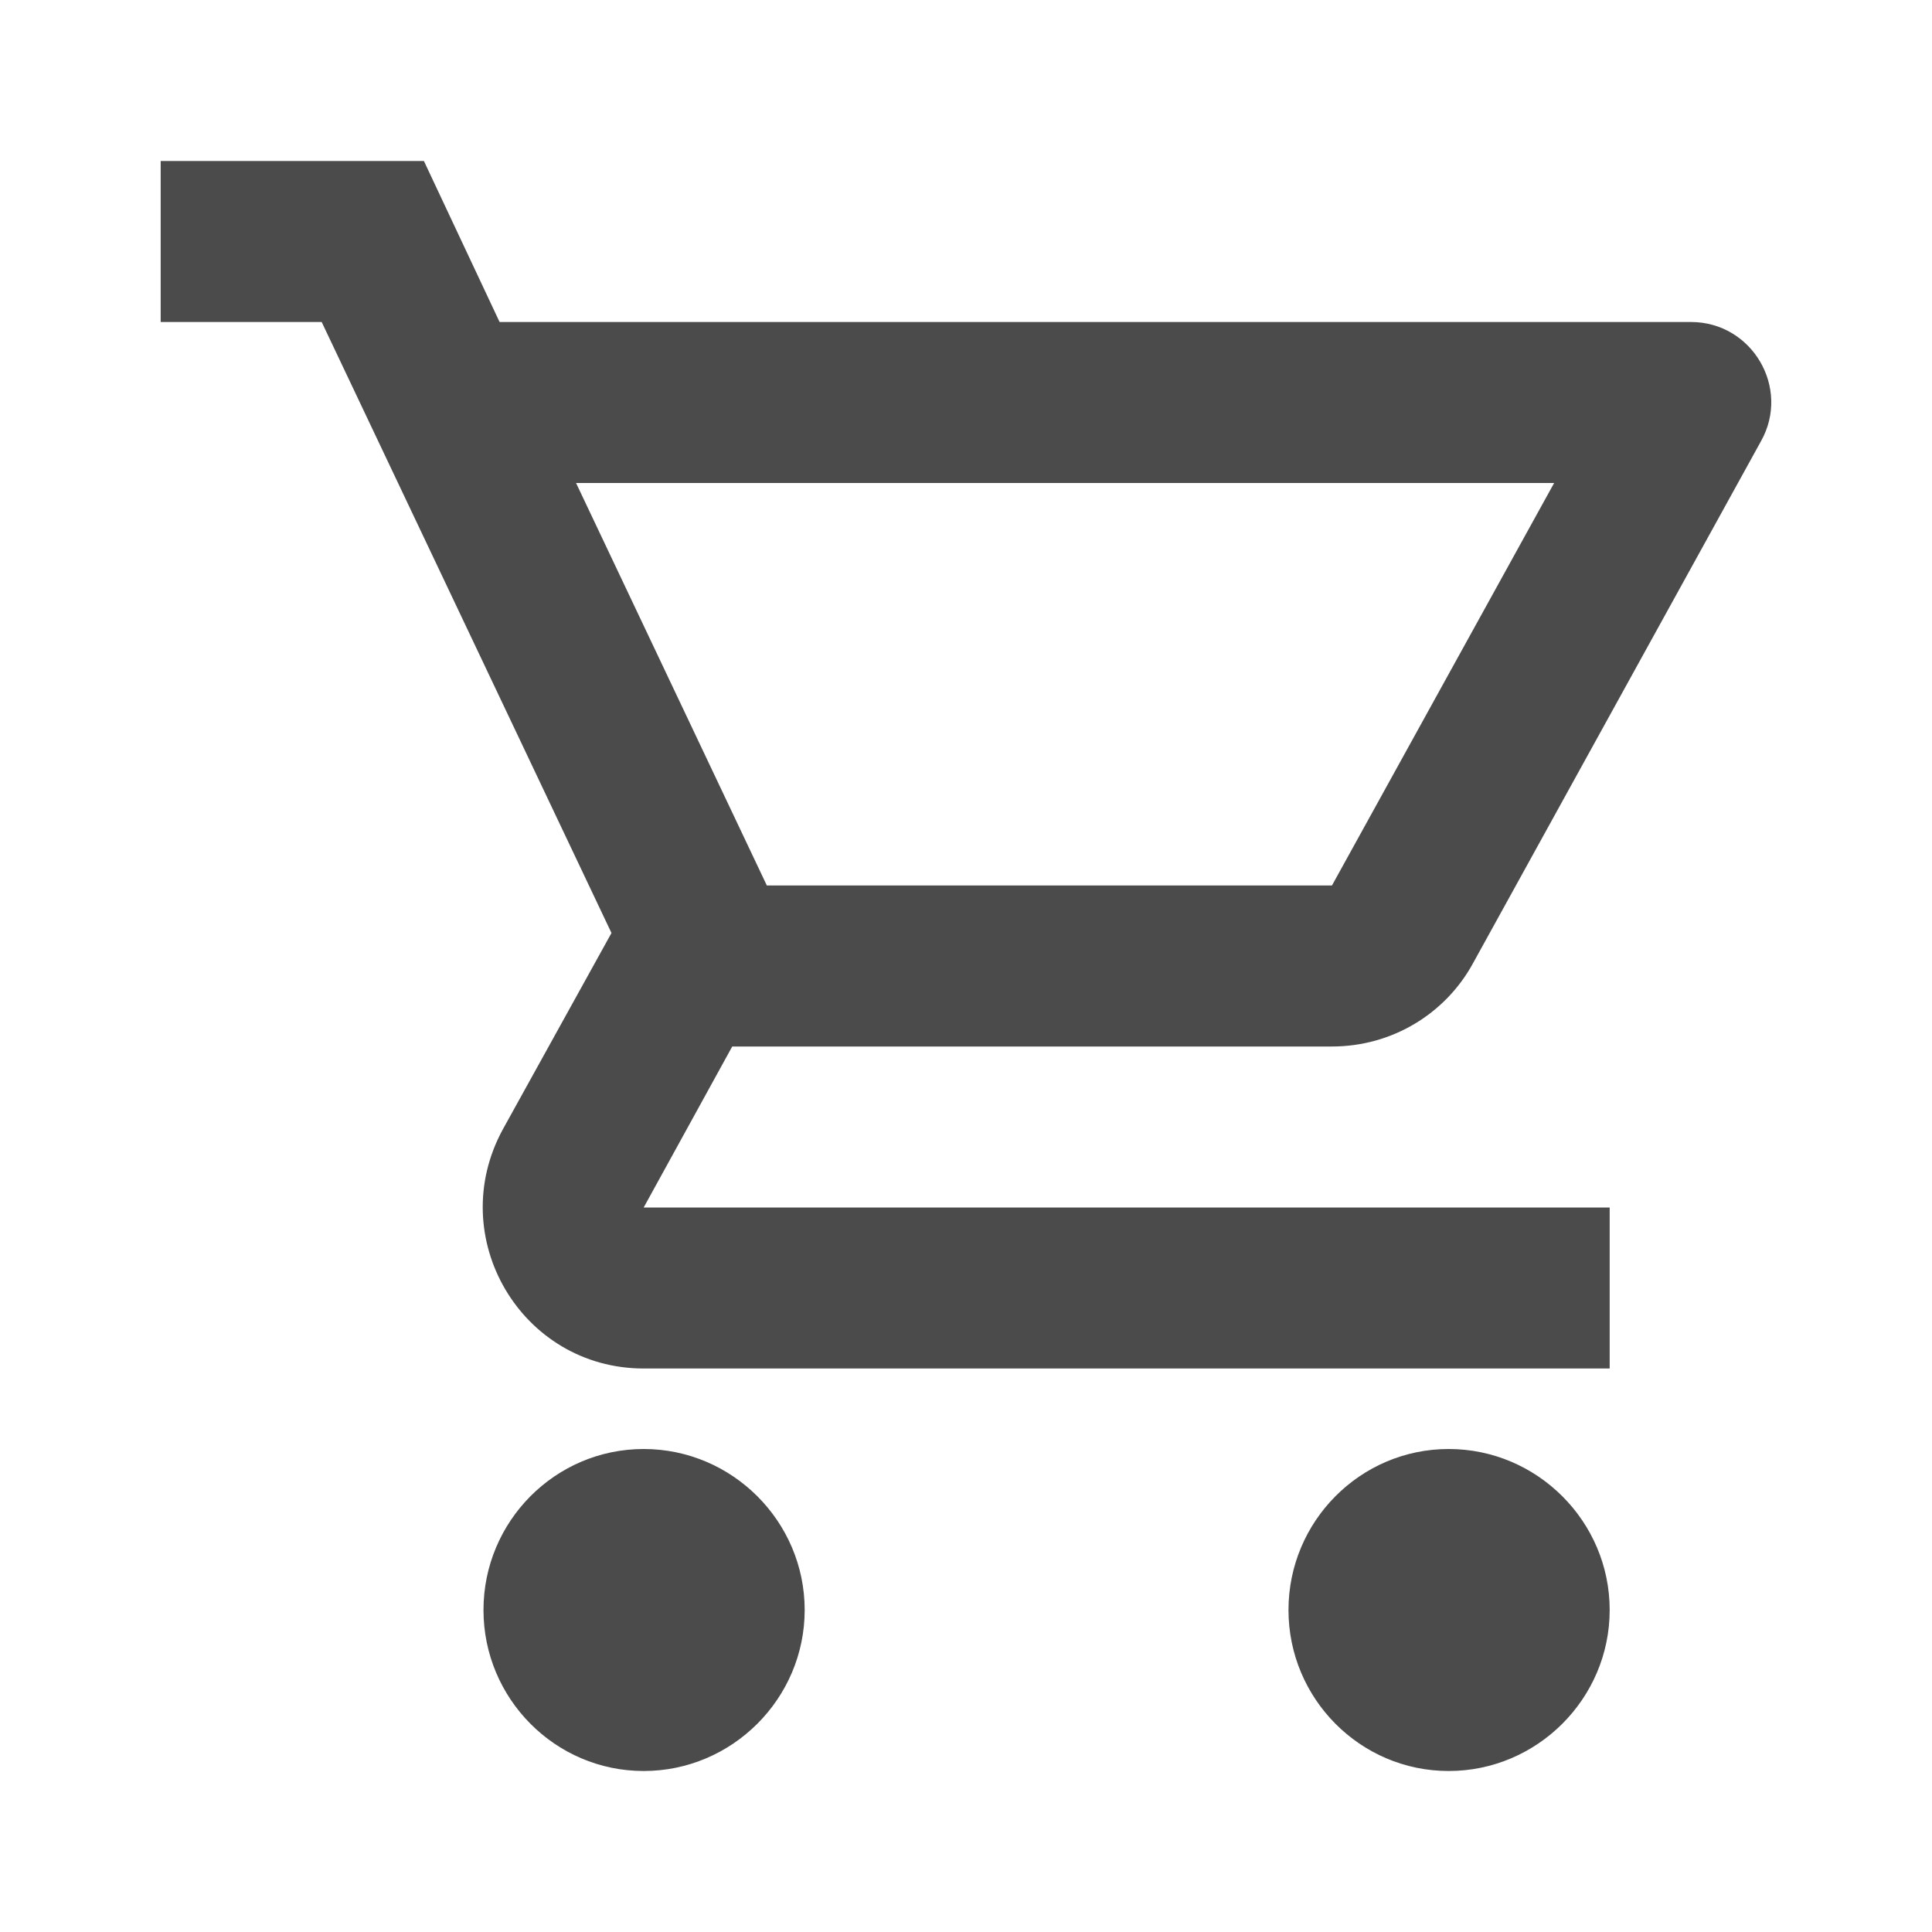
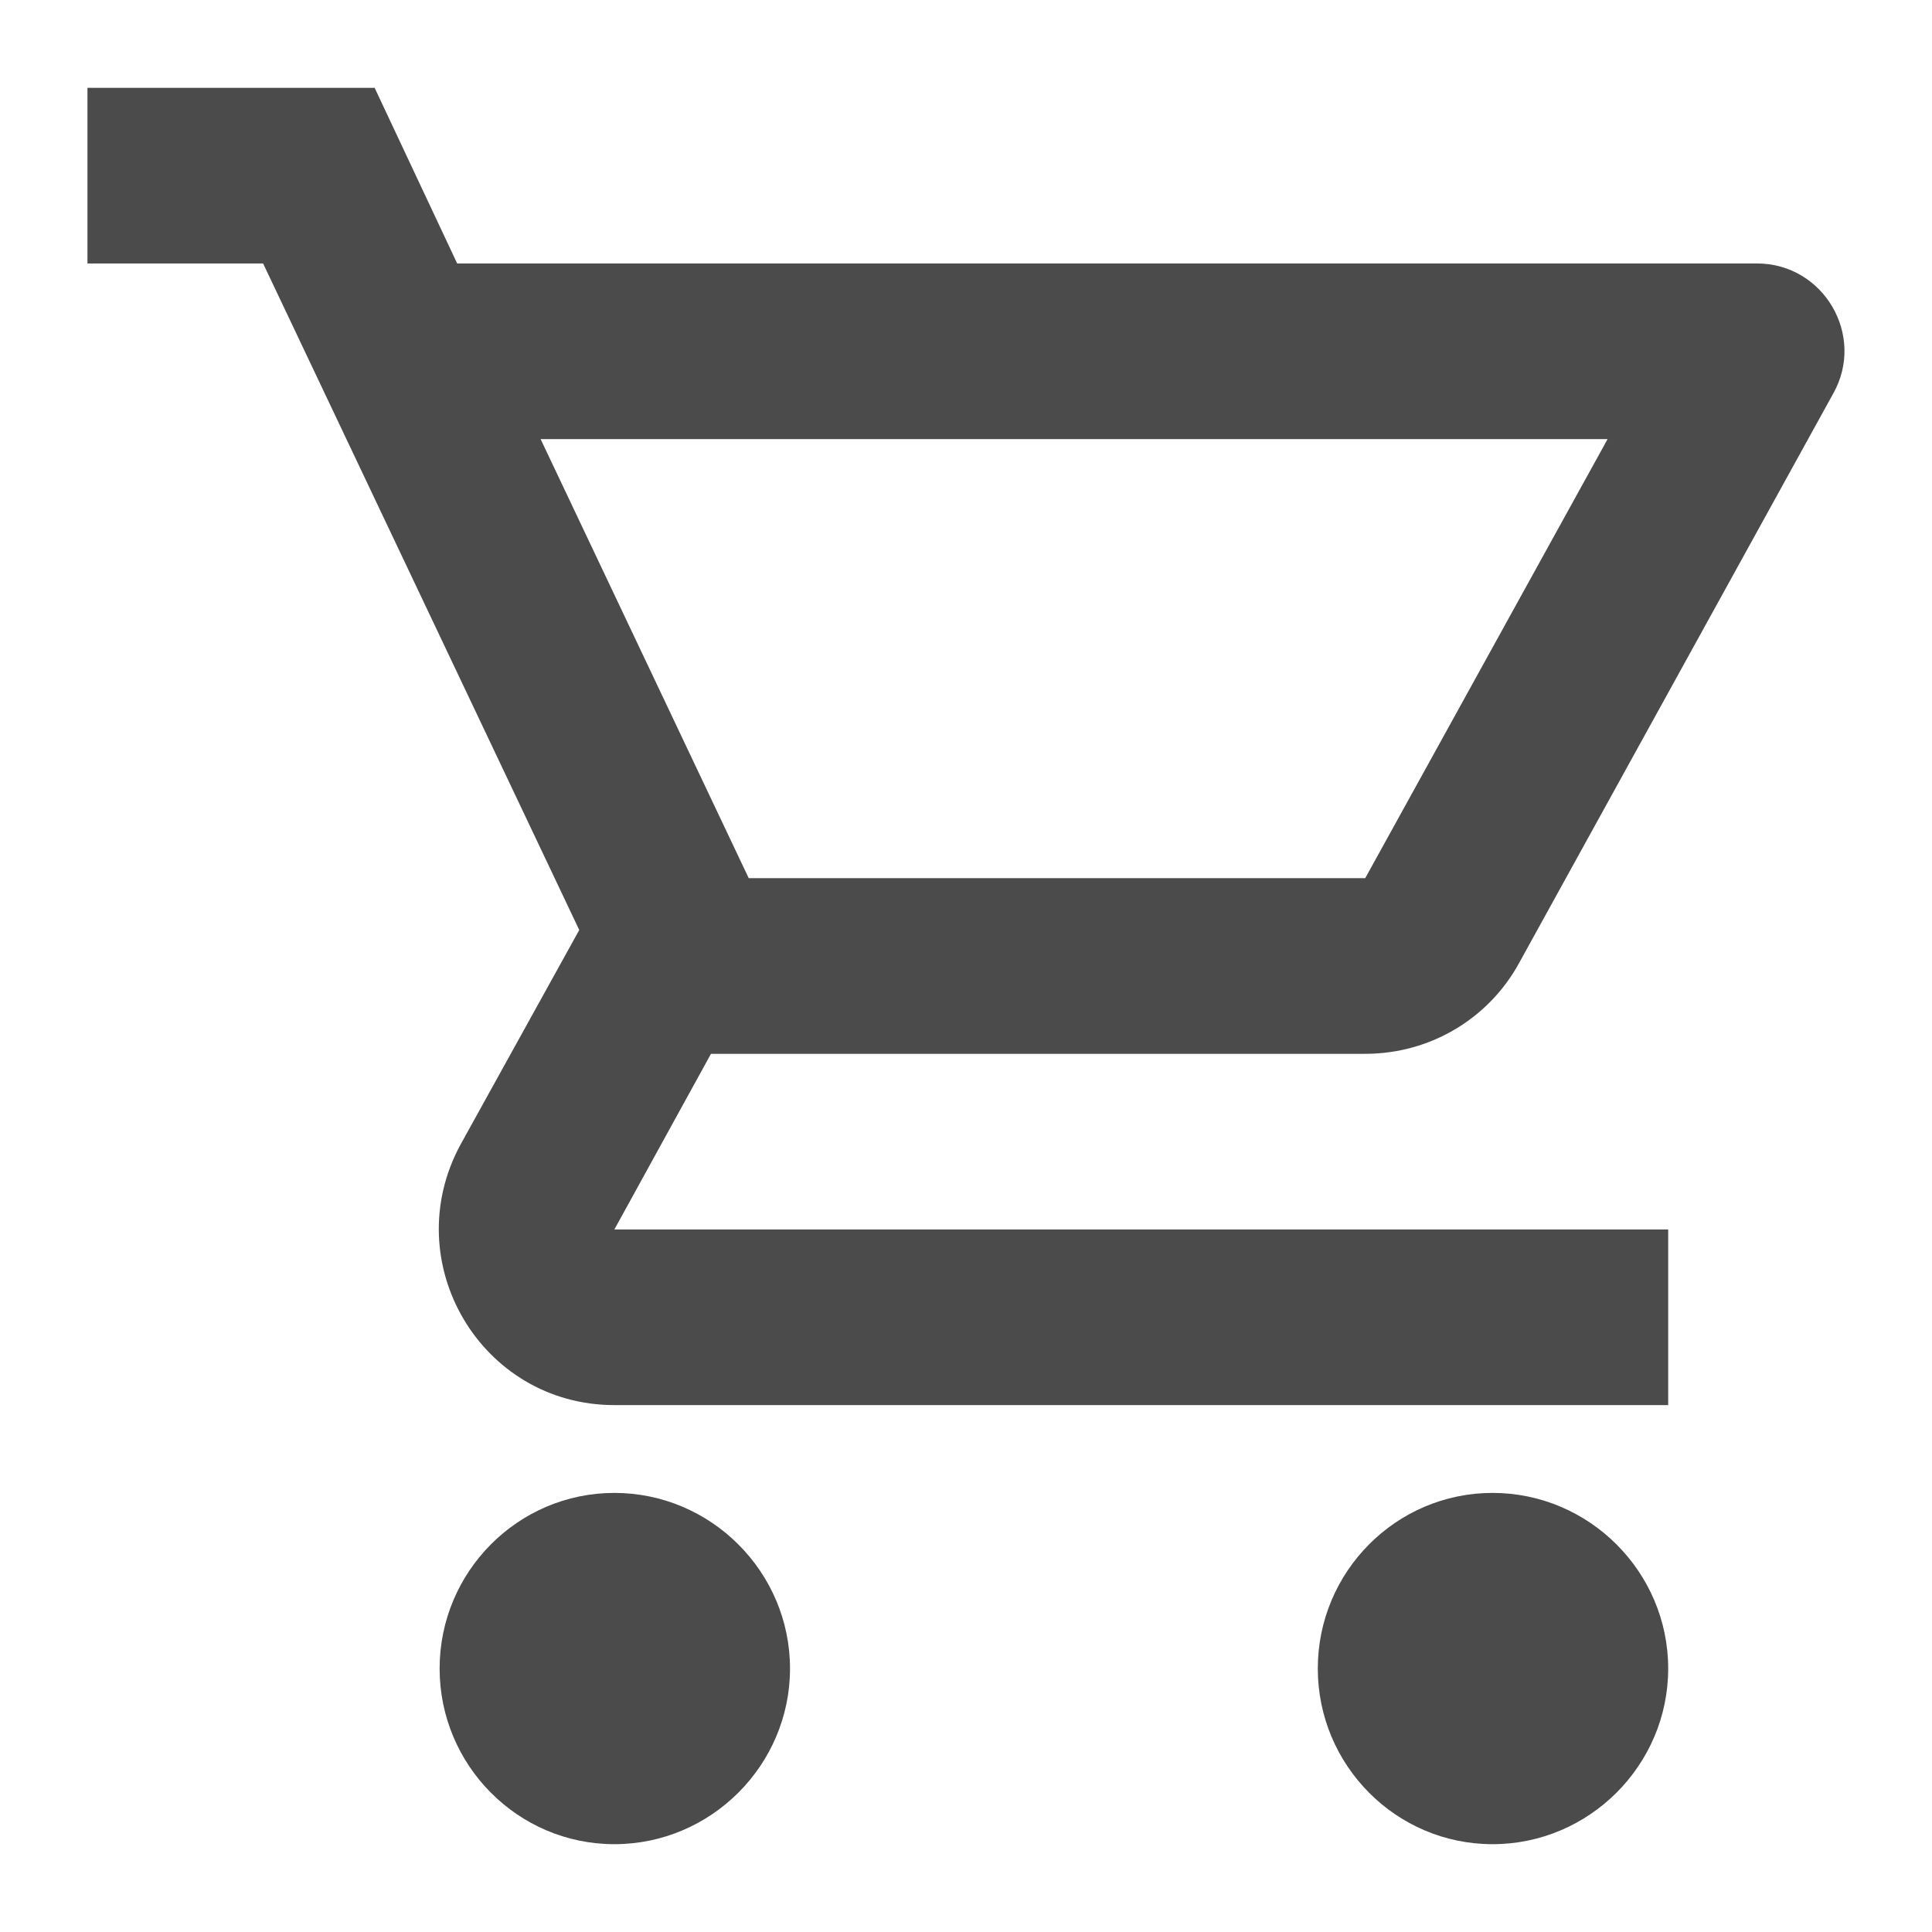
- <svg xmlns="http://www.w3.org/2000/svg" width="24" height="24" viewBox="0 0 24 24" fill="none">
-   <path fill-rule="evenodd" clip-rule="evenodd" d="M18.296 11.97C17.956 12.59 17.296 13 16.546 13H9.096L7.996 15H19.996V17H7.996C6.476 17 5.516 15.37 6.246 14.03L7.596 11.59L3.996 4H1.996V2H5.266L6.206 4H21.006C21.766 4 22.246 4.82 21.876 5.48L18.296 11.97ZM19.306 6H7.156L9.526 11H16.546L19.306 6ZM7.996 18C6.896 18 6.006 18.9 6.006 20C6.006 21.1 6.896 22 7.996 22C9.096 22 9.996 21.1 9.996 20C9.996 18.9 9.096 18 7.996 18ZM16.006 20C16.006 18.9 16.896 18 17.996 18C19.096 18 19.996 18.9 19.996 20C19.996 21.1 19.096 22 17.996 22C16.896 22 16.006 21.1 16.006 20Z" fill="#4B4B4B" />
+ <svg xmlns="http://www.w3.org/2000/svg" width="20" height="20" viewBox="0 0 22 20" fill="none">
+   <path fill-rule="evenodd" clip-rule="evenodd" d="M17.296 9.97C16.956 10.59 16.296 11 15.546 11H8.096L6.996 13H18.996V15H6.996C5.476 15 4.516 13.37 5.246 12.03L6.596 9.59L2.996 2H0.996V0H4.266L5.206 2H20.006C20.766 2 21.246 2.82 20.876 3.48L17.296 9.97ZM18.306 4H6.156L8.526 9H15.546L18.306 4ZM6.996 16C5.896 16 5.006 16.9 5.006 18C5.006 19.1 5.896 20 6.996 20C8.096 20 8.996 19.1 8.996 18C8.996 16.9 8.096 16 6.996 16ZM15.006 18C15.006 16.9 15.896 16 16.996 16C18.096 16 18.996 16.9 18.996 18C18.996 19.1 18.096 20 16.996 20C15.896 20 15.006 19.1 15.006 18Z" fill="#4B4B4B" />
</svg>
